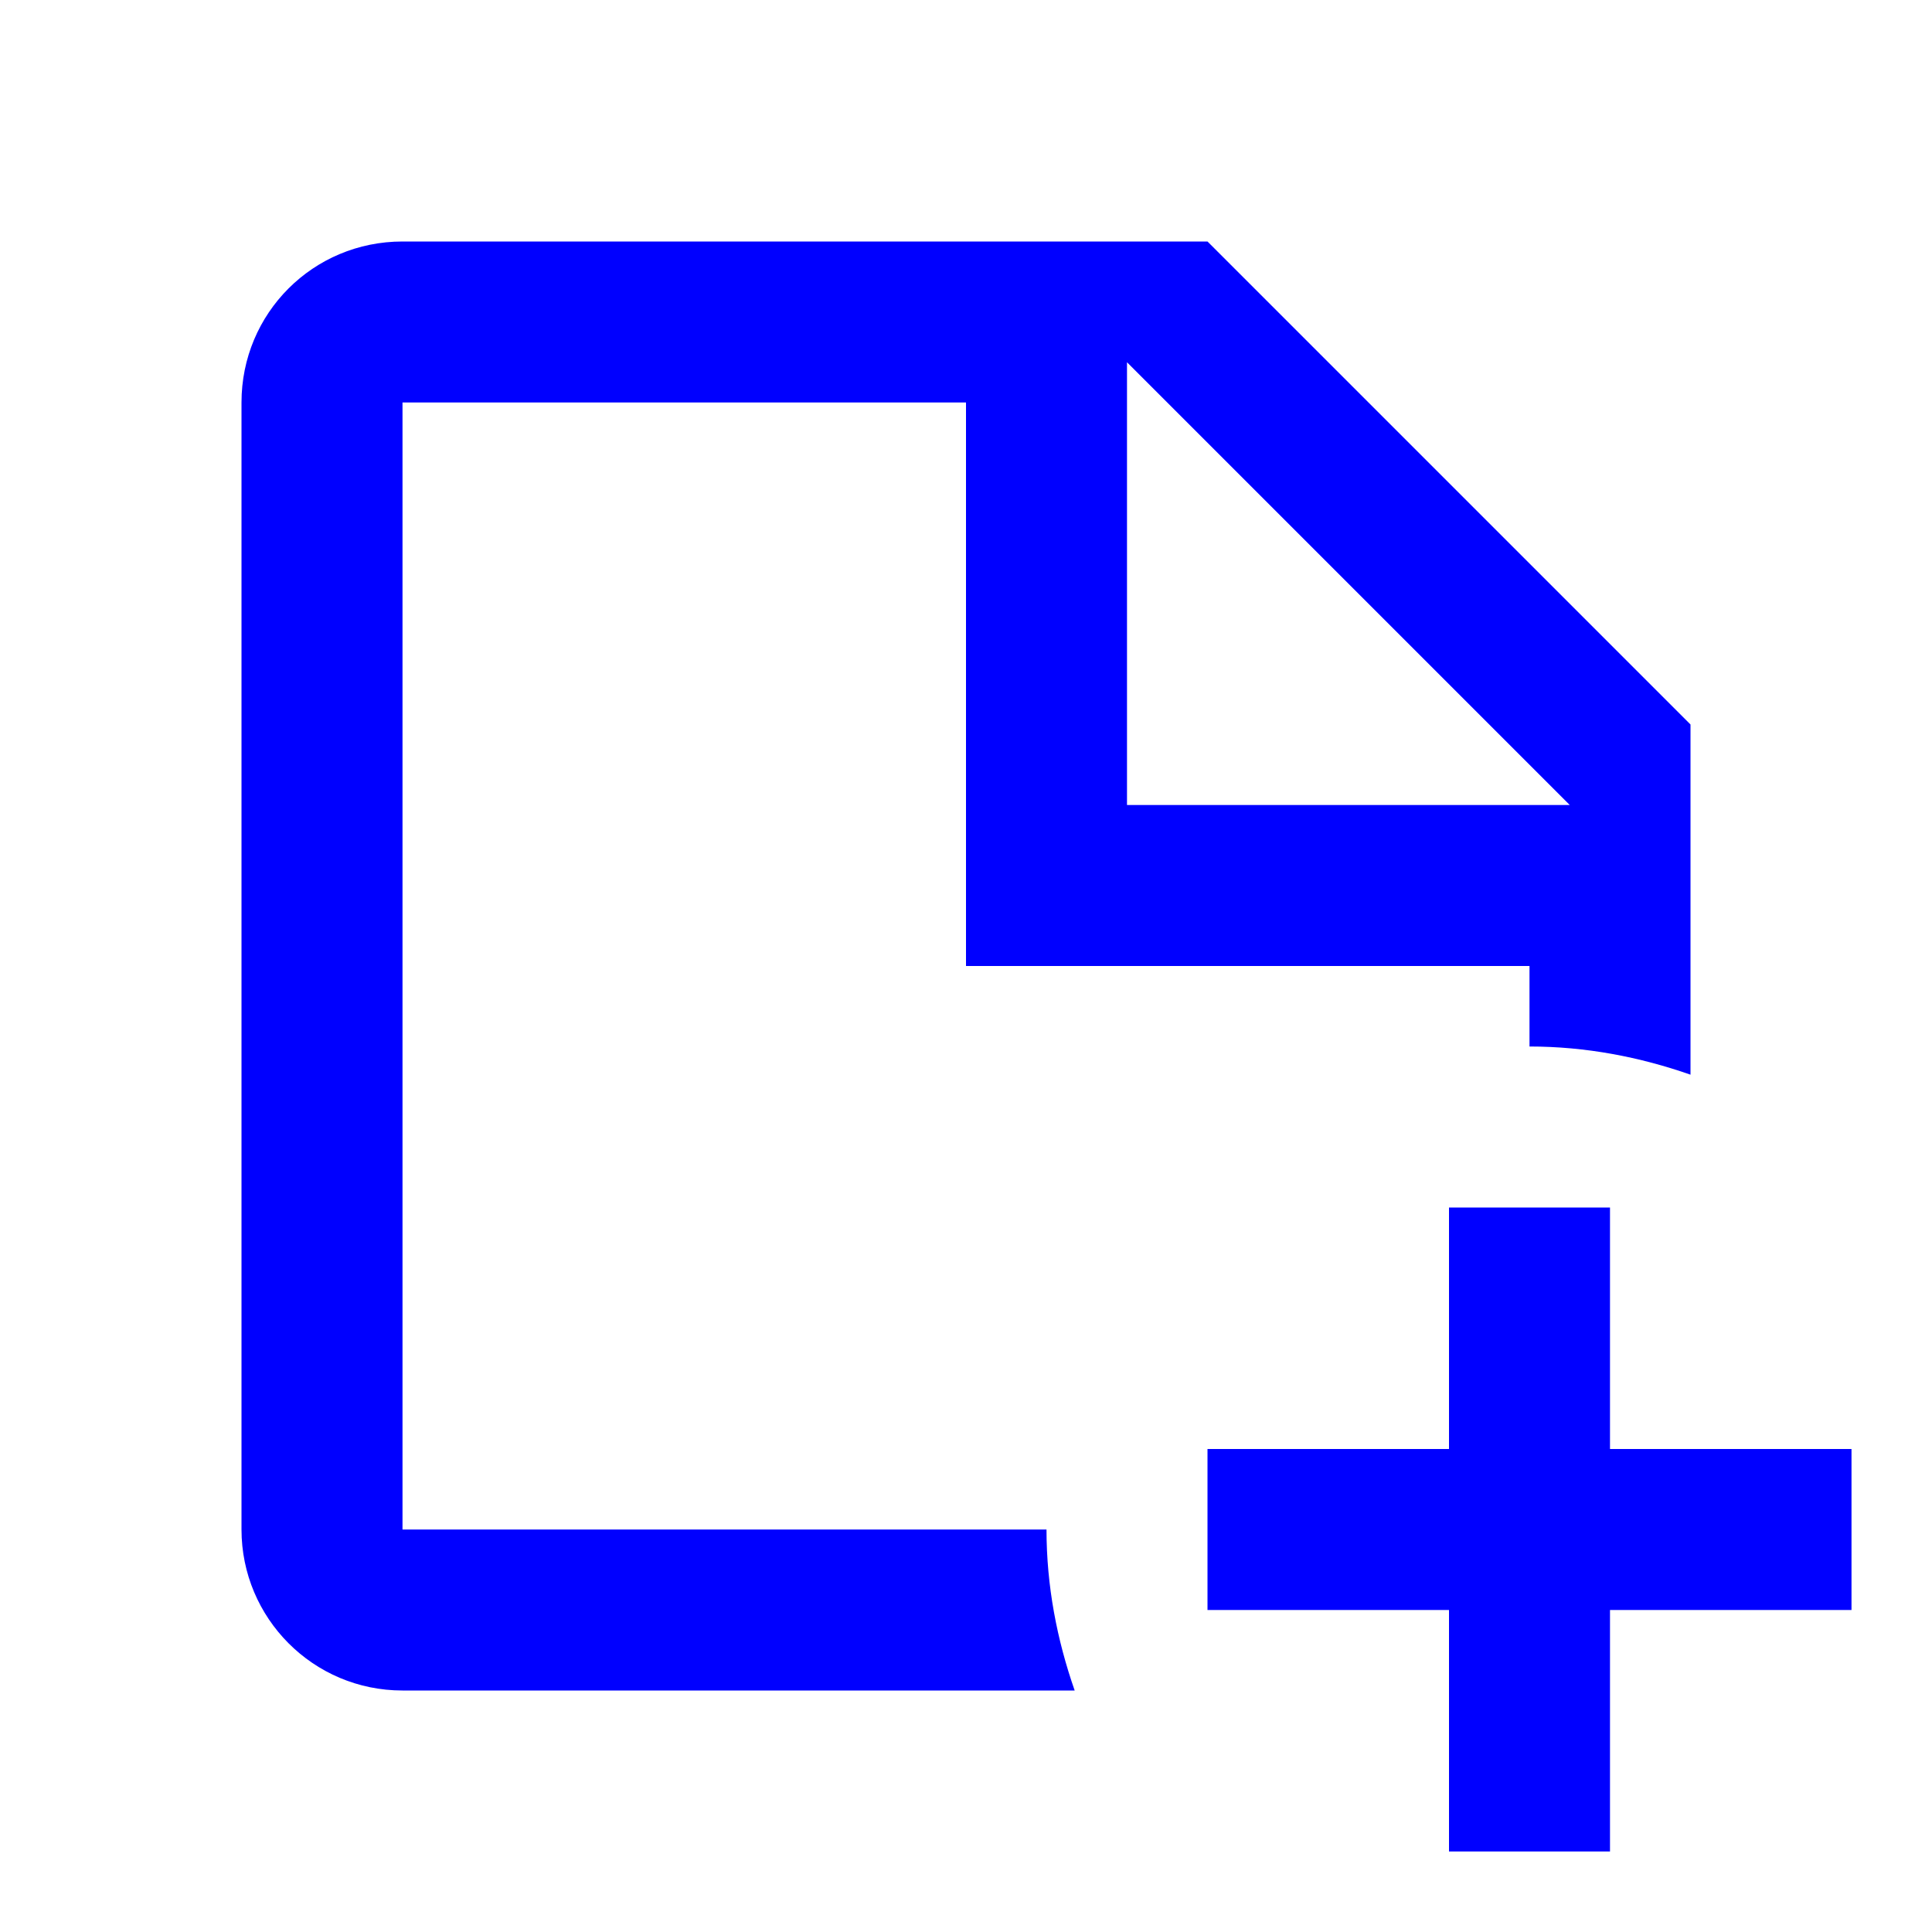
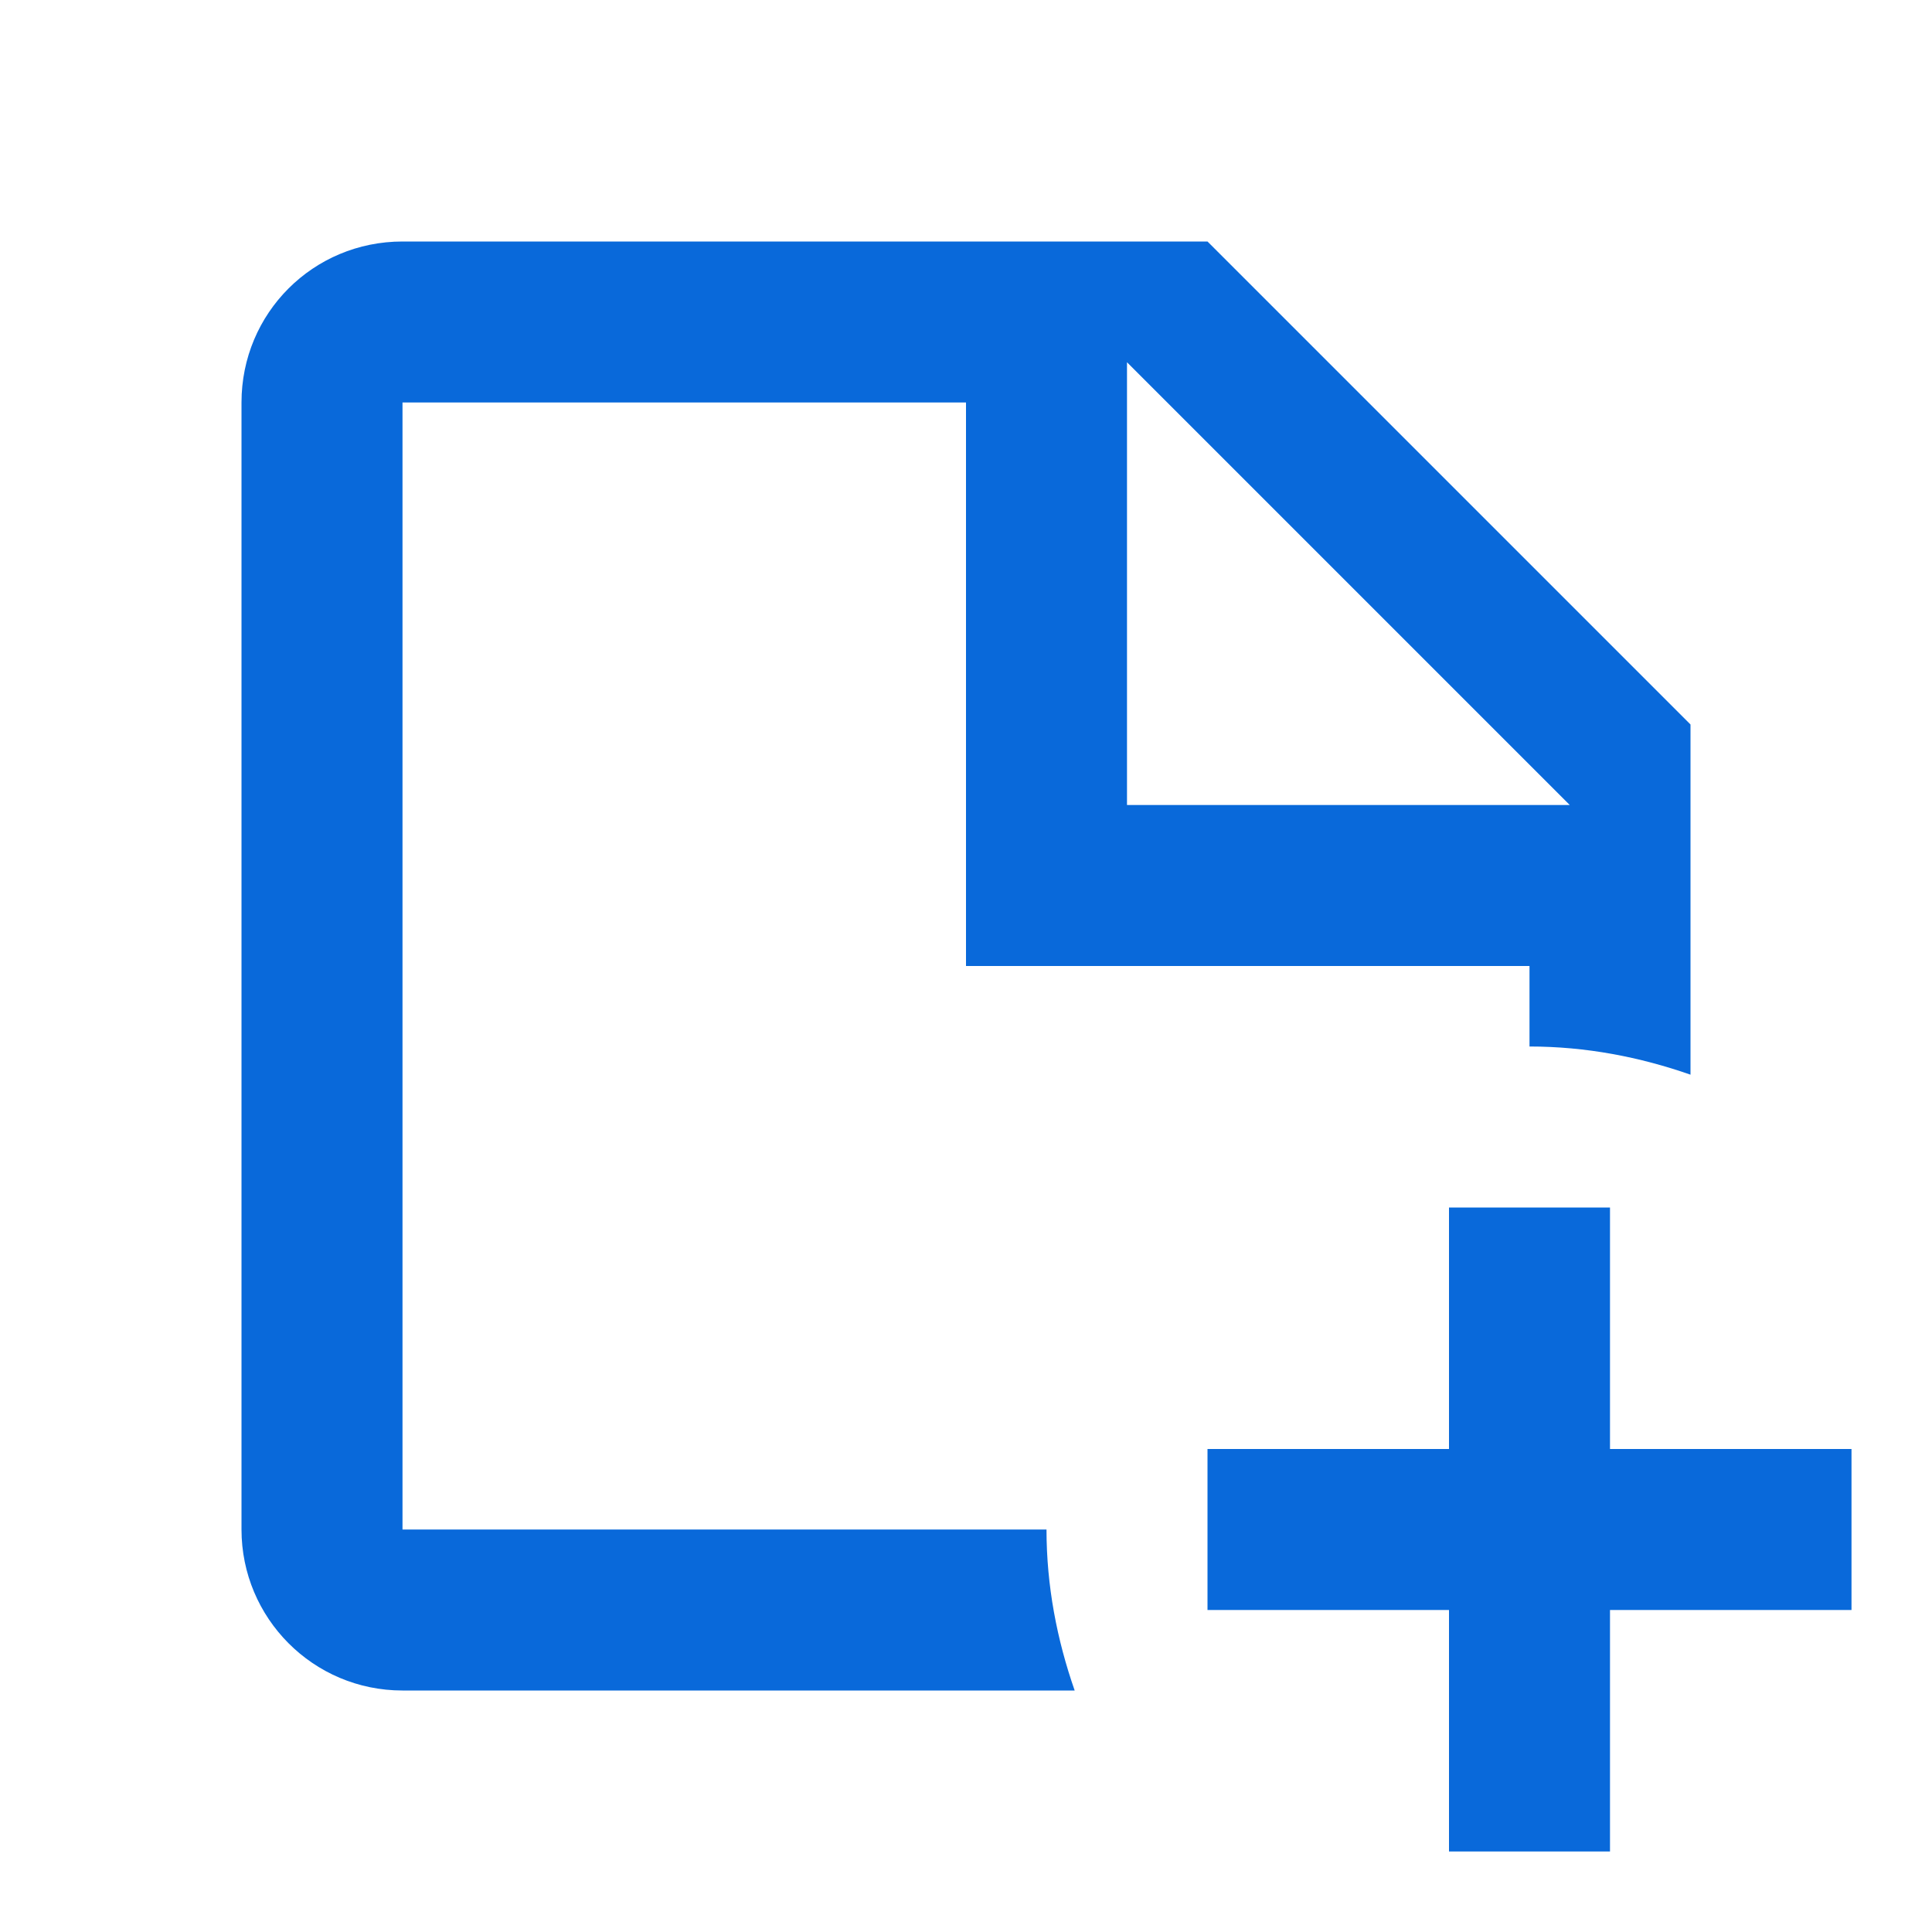
<svg xmlns="http://www.w3.org/2000/svg" viewBox="0 0 24 24">
-   <path d="M5 19V5H12V12H19V13C19.7 13 20.37 13.13 21 13.35V9L15 3H5C3.89 3 3 3.89 3 5V19C3 20.1 3.89 21 5 21H13.35C13.13 20.37 13 19.7 13 19H5M14 4.5L19.5 10H14V4.5M23 18V20H20V23H18V20H15V18H18V15H20V18H23Z" fill="blue" />
+   <path d="M5 19V5H12V12H19V13C19.7 13 20.37 13.13 21 13.35V9L15 3H5C3.89 3 3 3.89 3 5V19C3 20.1 3.89 21 5 21H13.35C13.13 20.37 13 19.7 13 19H5M14 4.5L19.5 10H14V4.5M23 18V20H20V23H18V20H15V18H18V15H20V18H23Z" fill="#0969da" />
</svg>
